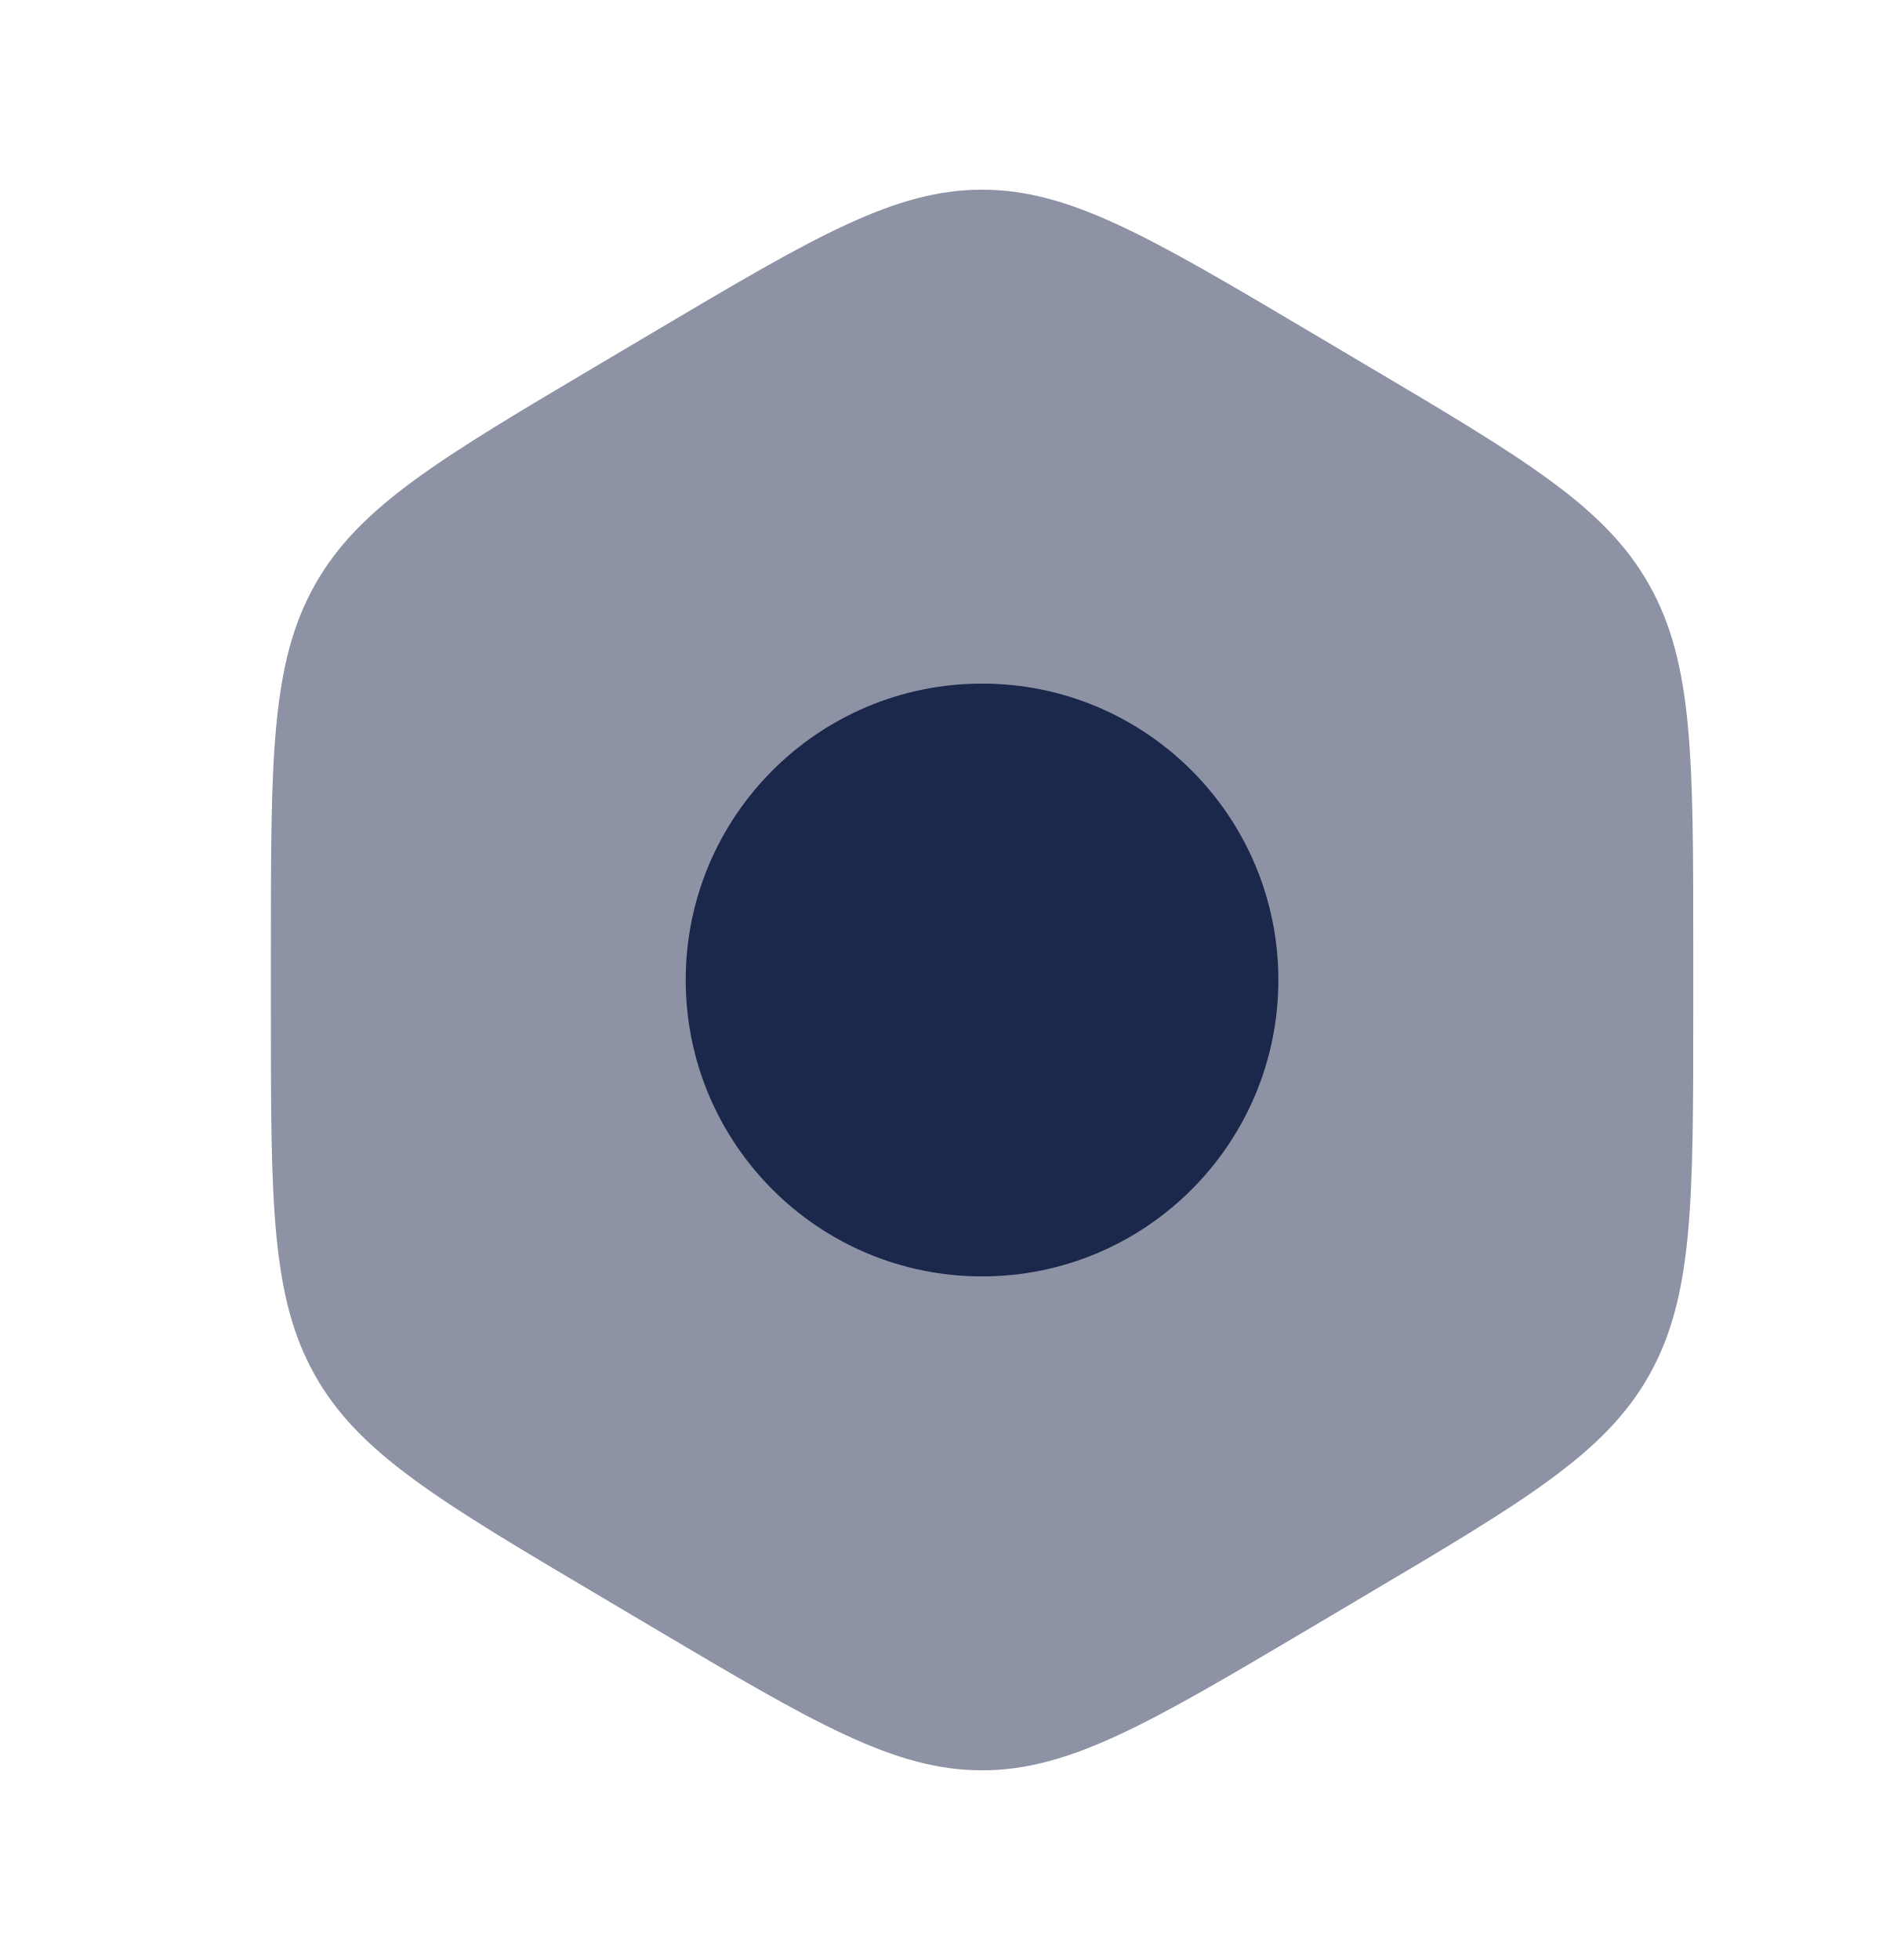
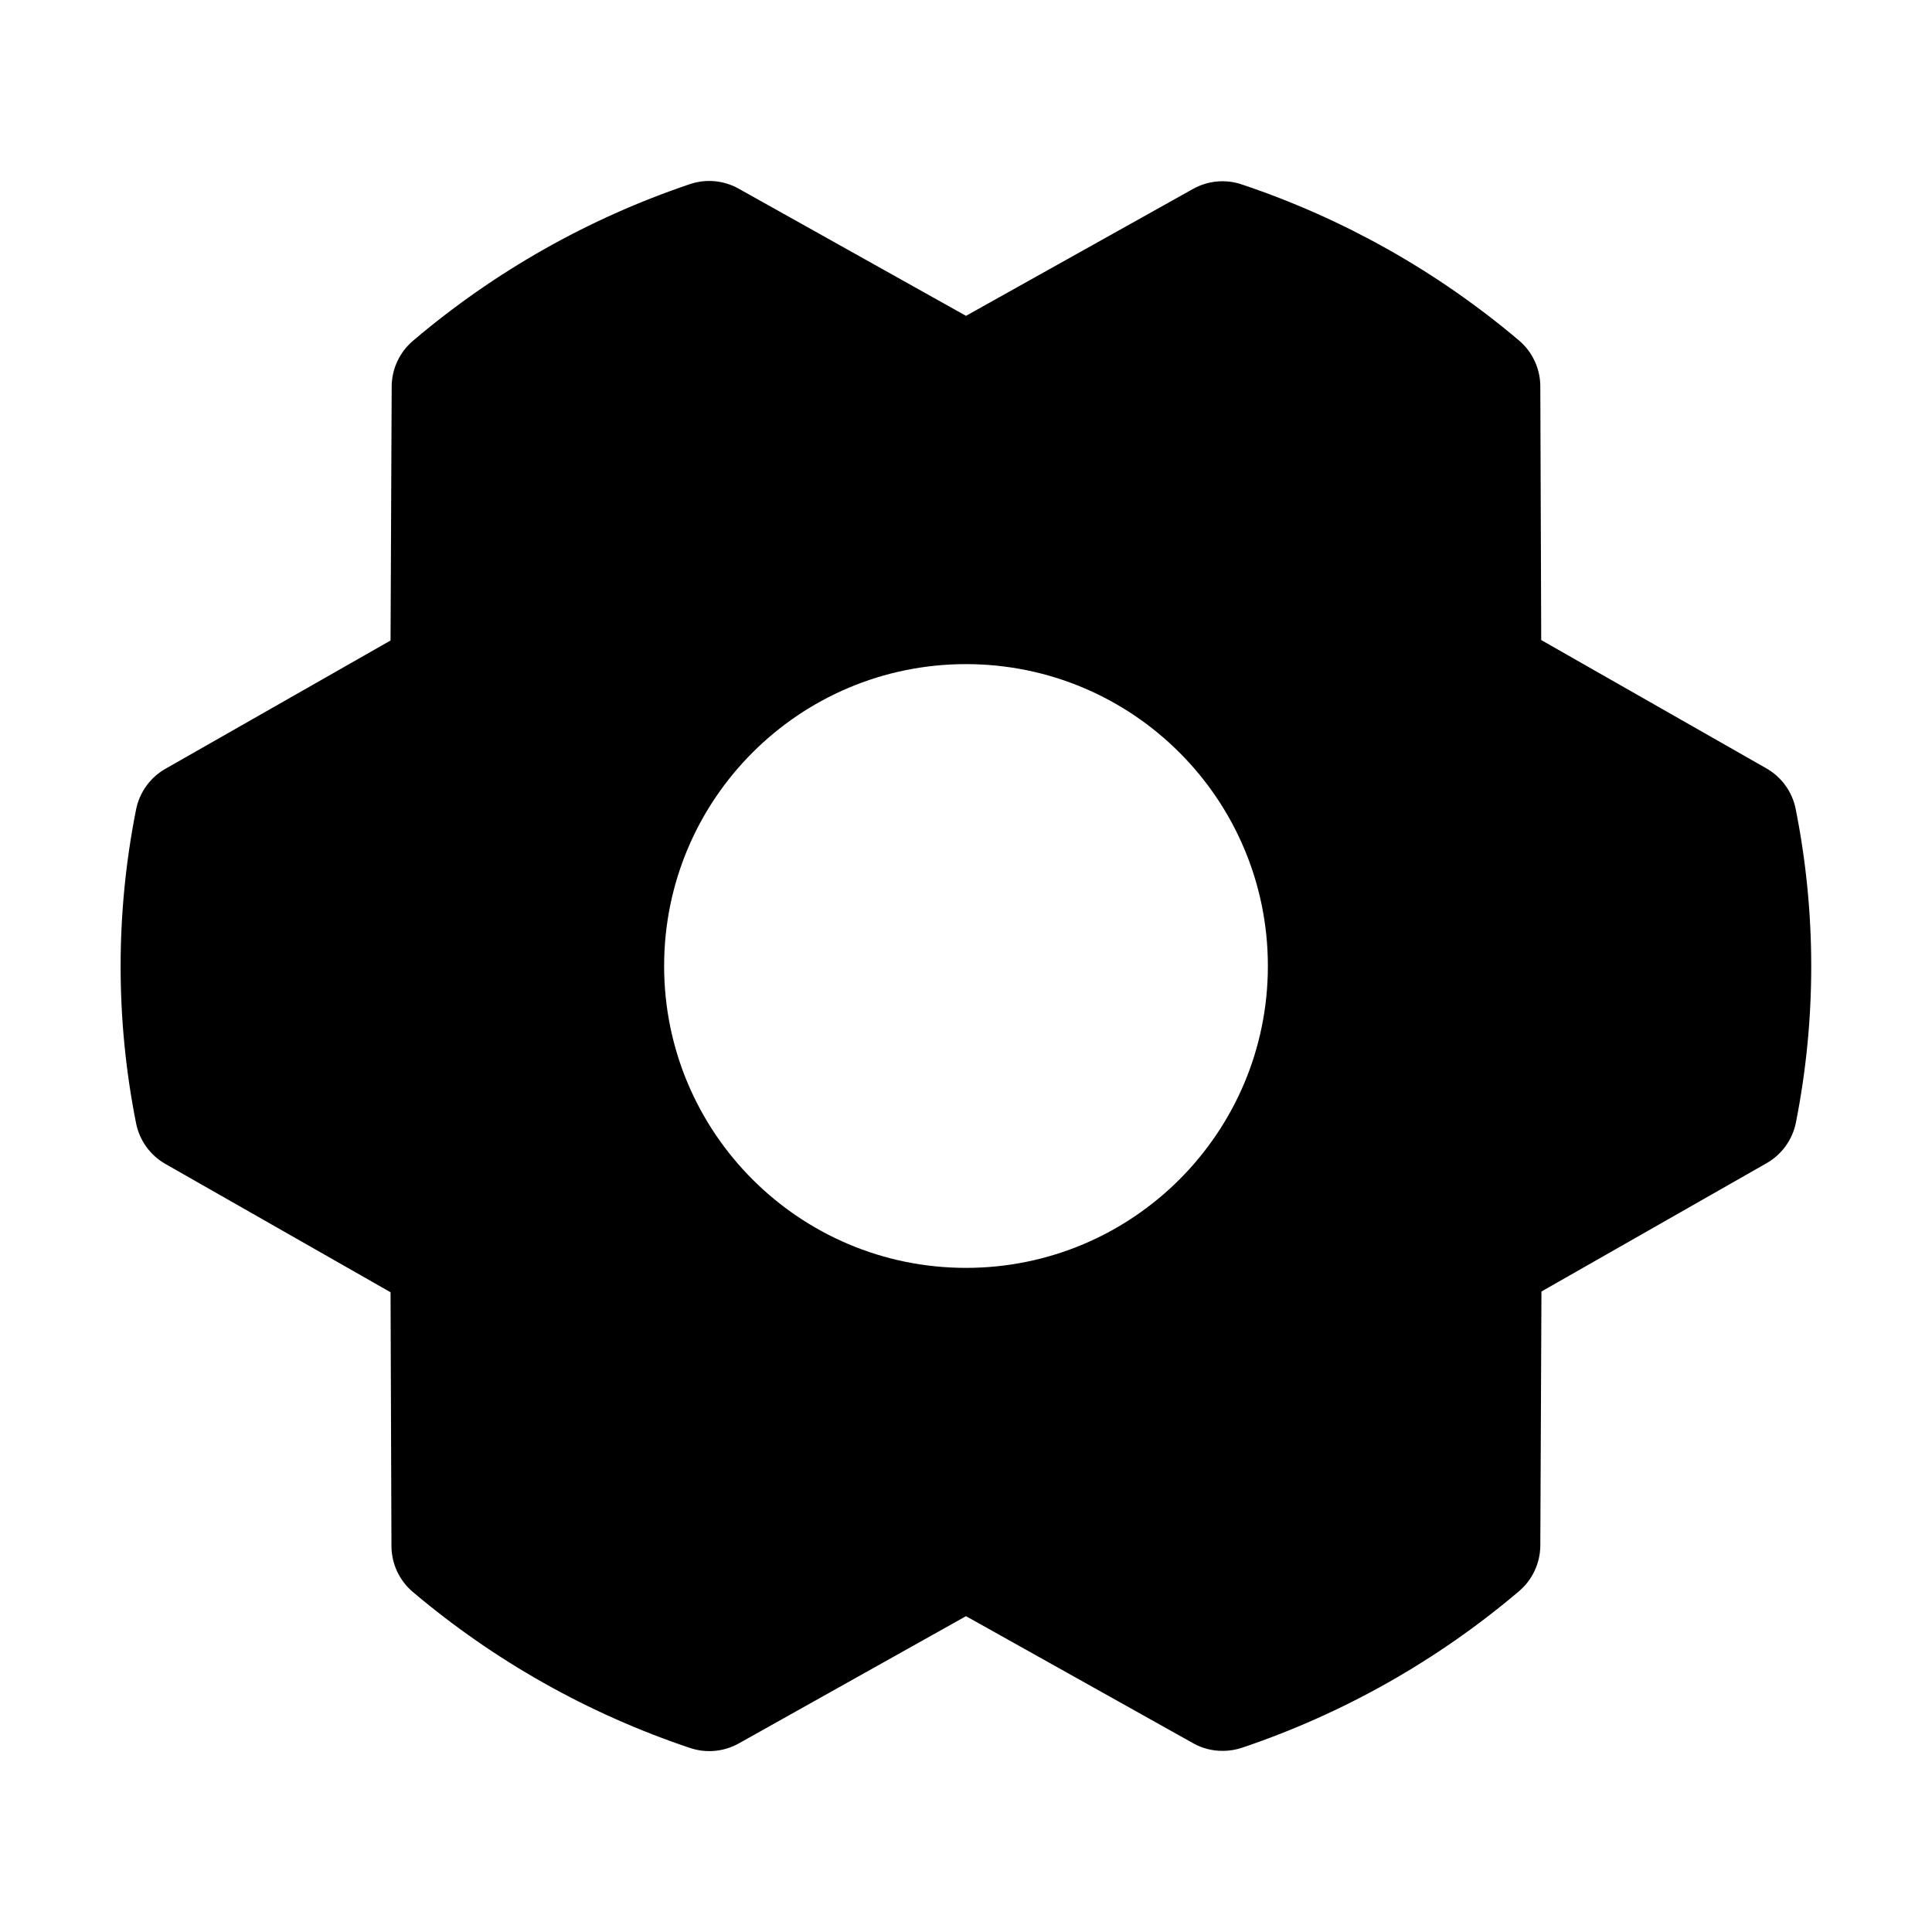
- <svg xmlns="http://www.w3.org/2000/svg" width="30" height="31" viewBox="0 0 30 31" fill="none">
-   <path opacity="0.5" fill-rule="evenodd" clip-rule="evenodd" d="M15.535 3C14.142 3 12.874 3.751 10.338 5.253L9.481 5.761C6.945 7.262 5.677 8.013 4.981 9.25C4.285 10.487 4.285 11.989 4.285 14.992V16.008C4.285 19.012 4.285 20.513 4.981 21.75C5.677 22.987 6.945 23.738 9.481 25.239L10.338 25.747C12.874 27.249 14.142 28 15.535 28C16.927 28 18.195 27.249 20.731 25.747L21.588 25.239C24.124 23.738 25.392 22.987 26.088 21.75C26.785 20.513 26.785 19.012 26.785 16.008V14.992C26.785 11.989 26.785 10.487 26.088 9.25C25.392 8.013 24.124 7.262 21.588 5.761L20.731 5.253C18.195 3.751 16.927 3 15.535 3Z" fill="#1C274C" />
-   <path d="M15.535 10.812C12.946 10.812 10.847 12.911 10.847 15.5C10.847 18.089 12.946 20.188 15.535 20.188C18.123 20.188 20.222 18.089 20.222 15.5C20.222 12.911 18.123 10.812 15.535 10.812Z" fill="#1C274C" />
+ <svg xmlns="http://www.w3.org/2000/svg" width="24" height="24" viewBox="0 0 256 256" fill="currentColor">
+   <path d="M237.94,107.21a8,8,0,0,0-3.89-5.4l-29.83-17-.12-33.62a8,8,0,0,0-2.83-6.08,111.91,111.91,0,0,0-36.72-20.67,8,8,0,0,0-6.46.59L128,41.85,97.88,25a8,8,0,0,0-6.47-.6A111.92,111.92,0,0,0,54.73,45.15a8,8,0,0,0-2.83,6.07l-.15,33.65-29.83,17a8,8,0,0,0-3.89,5.4,106.47,106.47,0,0,0,0,41.56,8,8,0,0,0,3.89,5.4l29.83,17,.12,33.63a8,8,0,0,0,2.83,6.08,111.91,111.91,0,0,0,36.72,20.67,8,8,0,0,0,6.46-.59L128,214.15,158.12,231a7.91,7.91,0,0,0,3.9,1,8.09,8.09,0,0,0,2.57-.42,112.1,112.1,0,0,0,36.68-20.73,8,8,0,0,0,2.83-6.07l.15-33.65,29.83-17a8,8,0,0,0,3.89-5.4A106.47,106.47,0,0,0,237.94,107.21ZM128,168a40,40,0,1,1,40-40A40,40,0,0,1,128,168Z" />
</svg>
